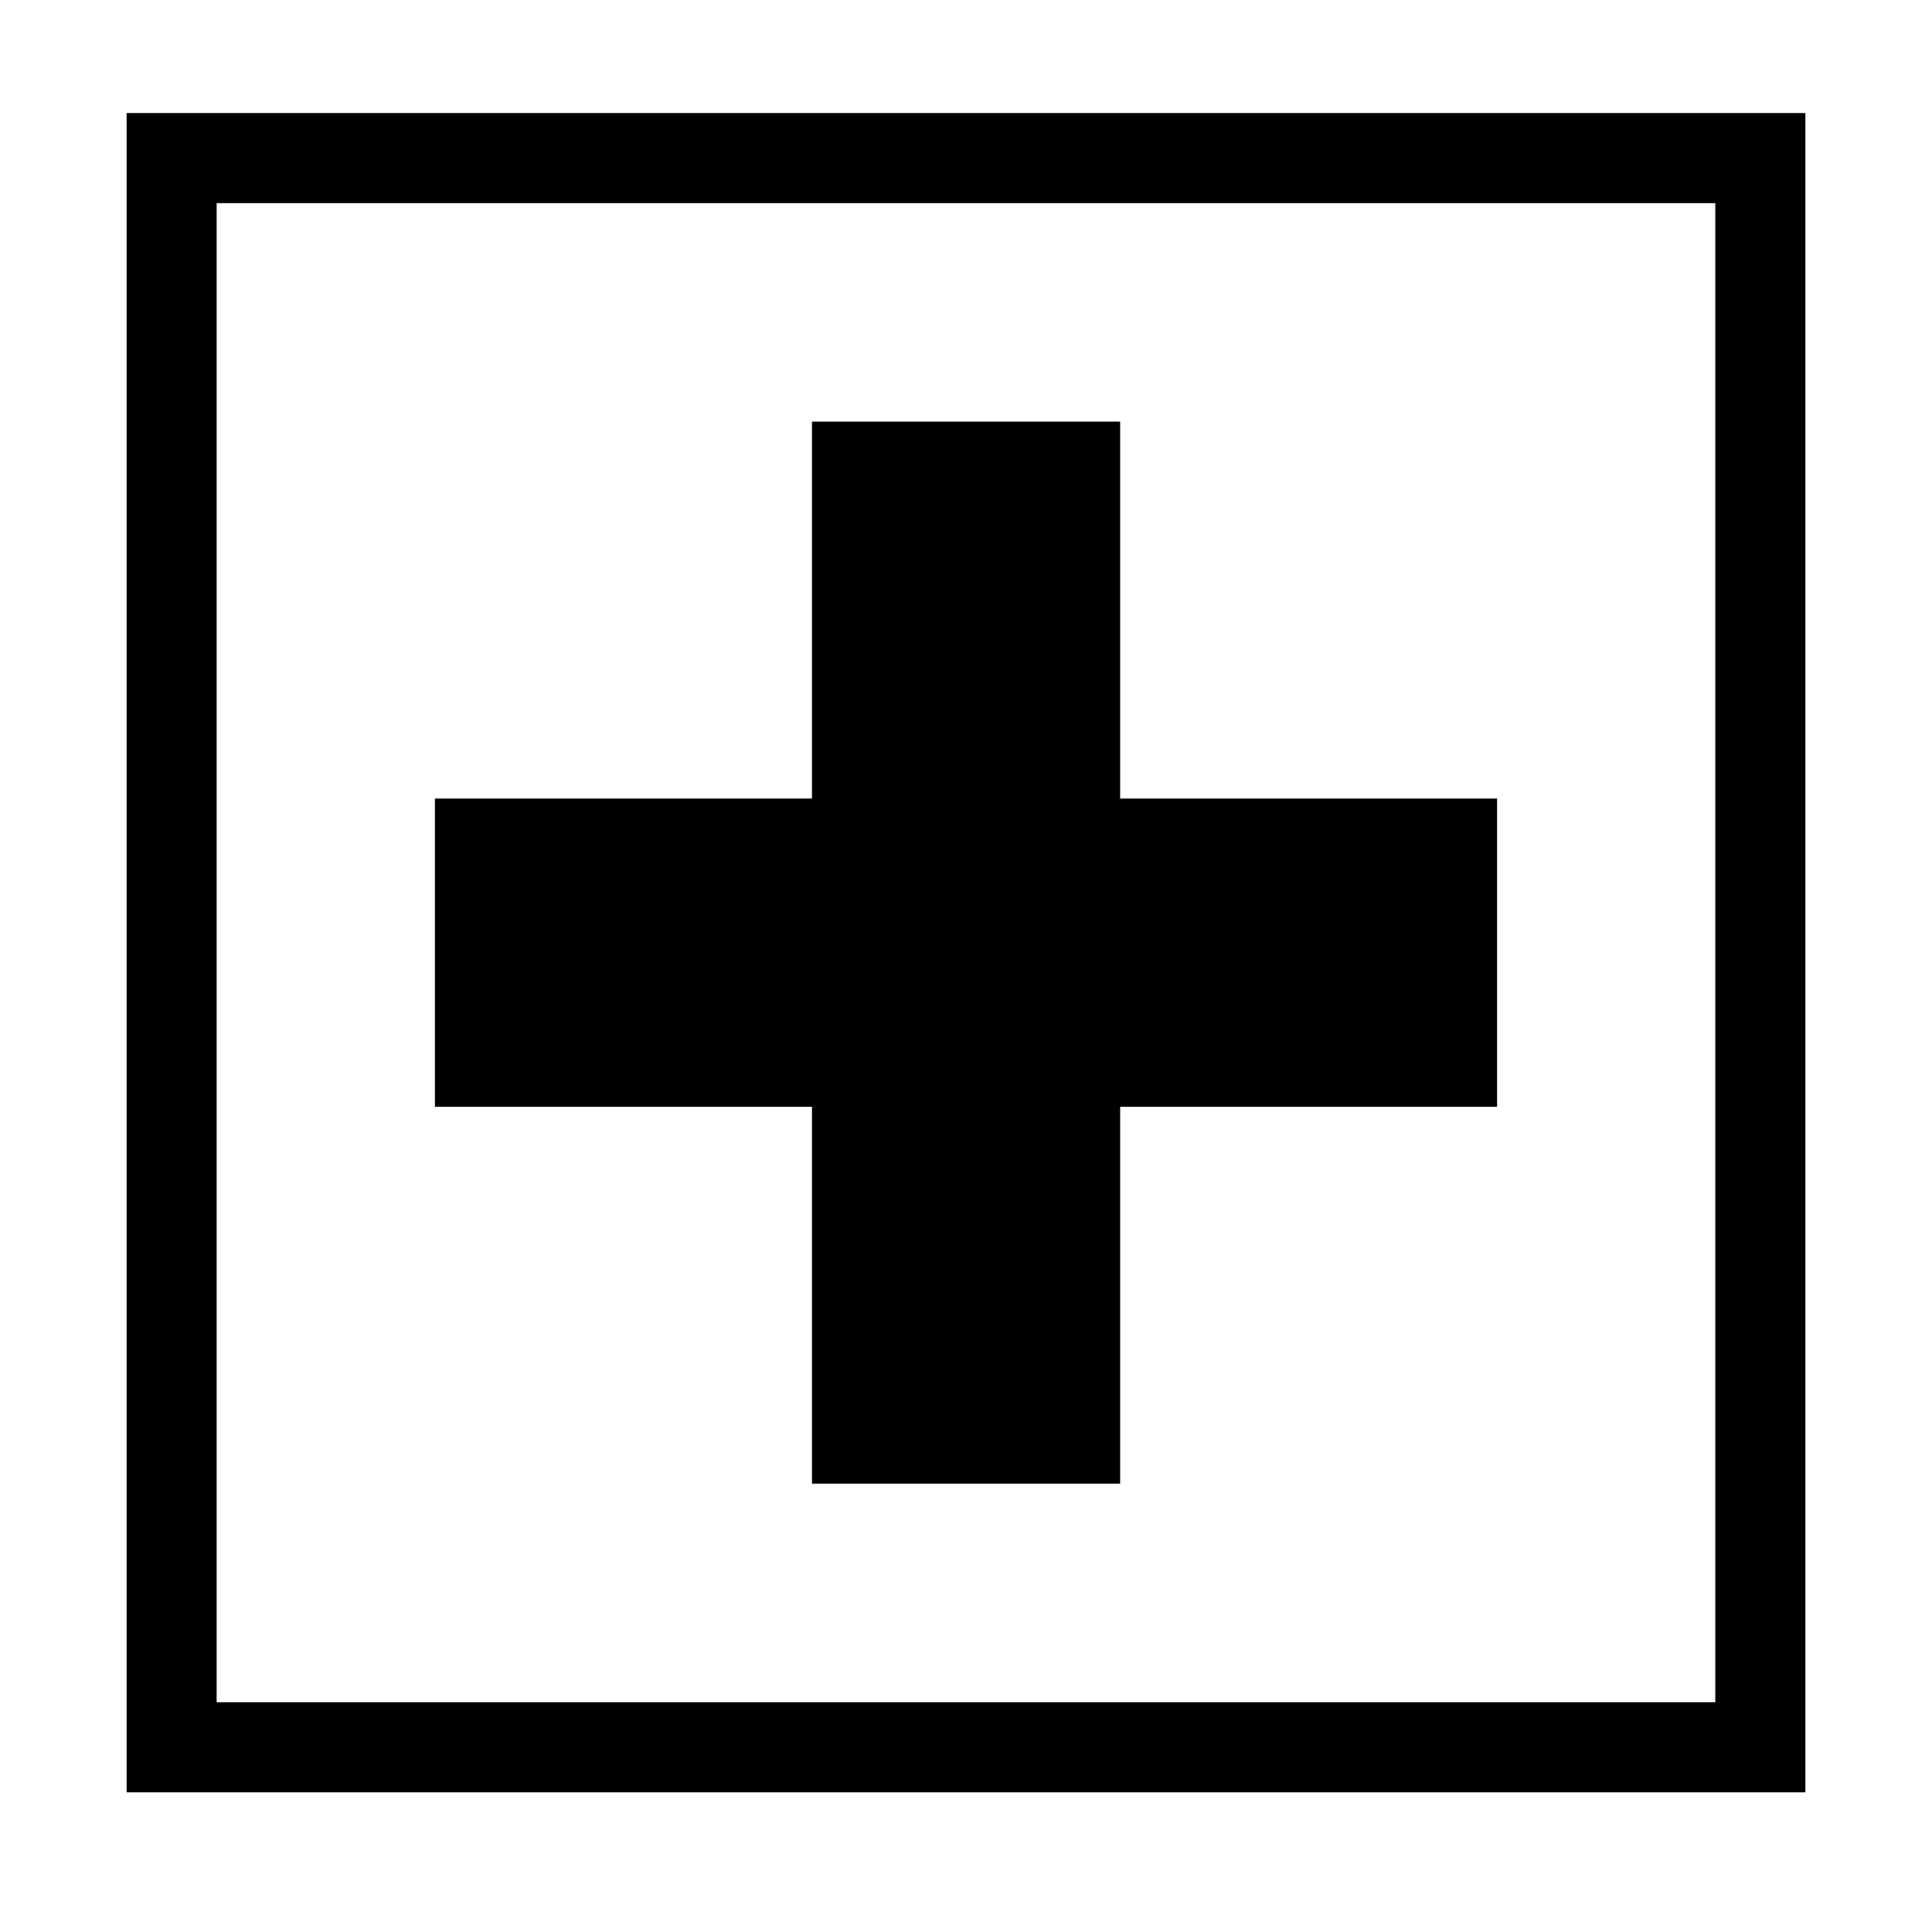
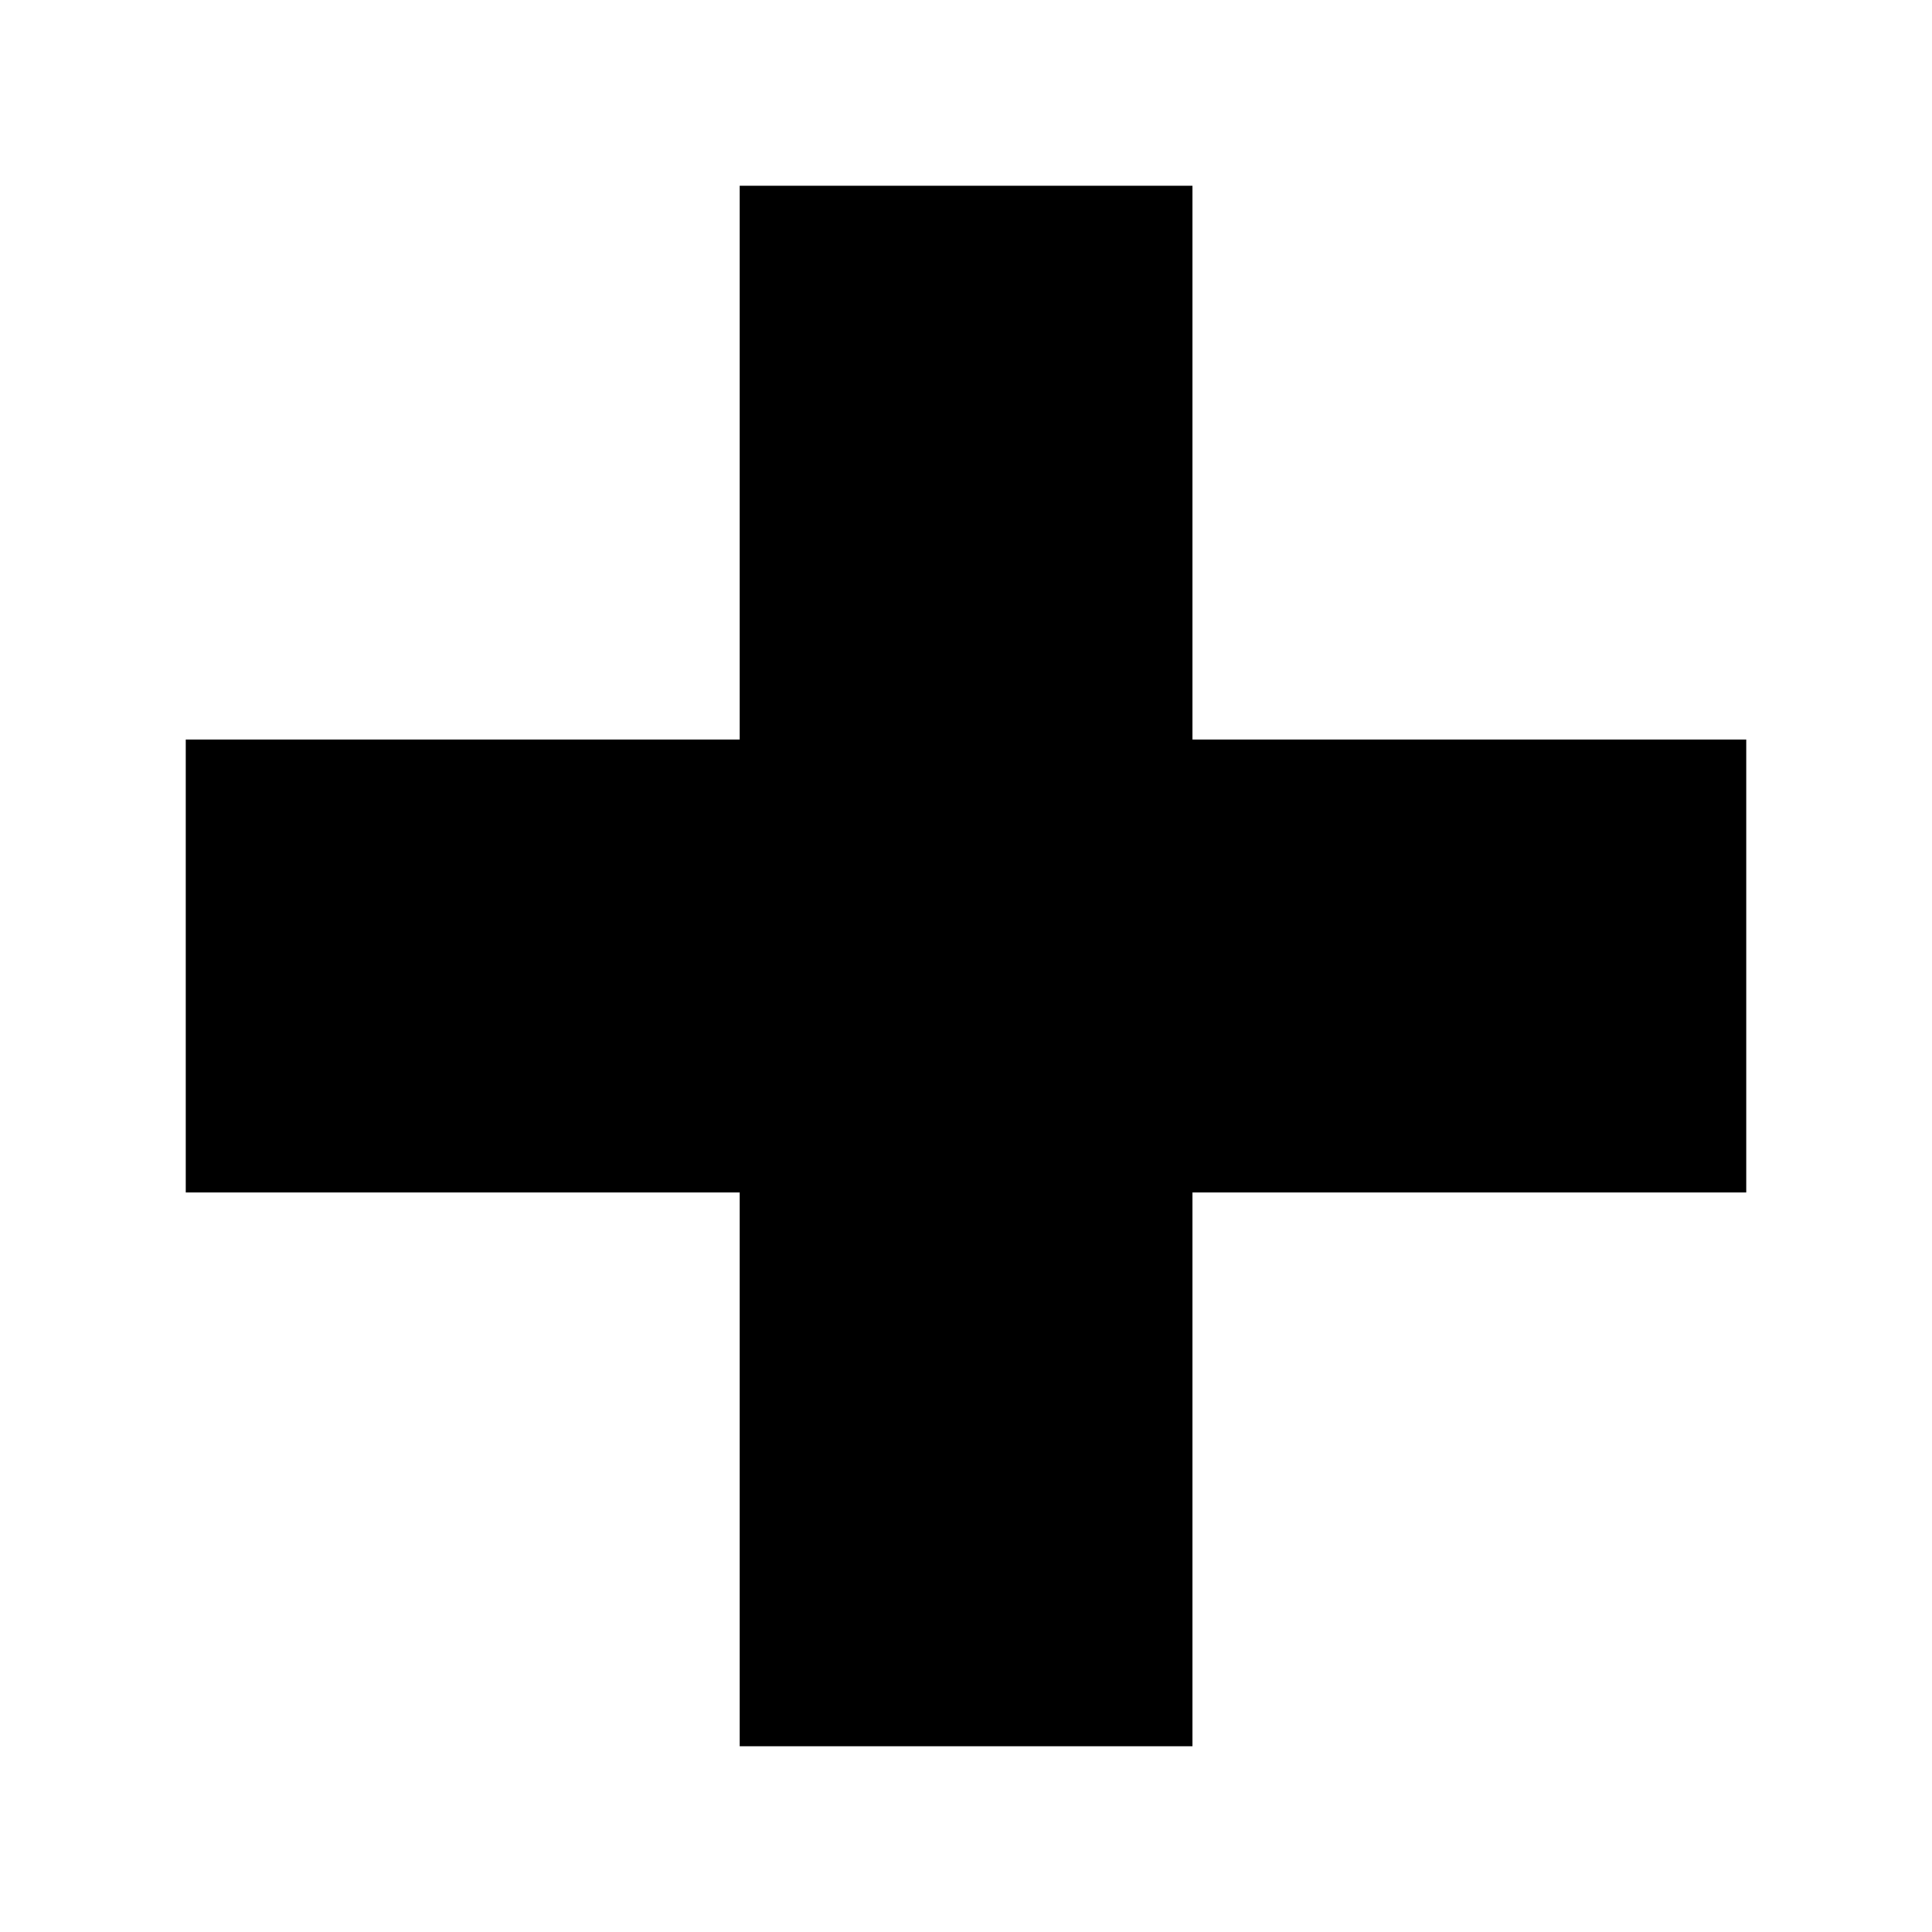
- <svg xmlns="http://www.w3.org/2000/svg" version="1.0" x="0px" y="0px" width="30.668px" height="30.24px" viewBox="0 0 30.668 30.24" enable-background="new 0 0 30.668 30.24" xml:space="preserve">
-   <g id="Layer_9" display="none">
-     <g display="inline">
-       <path d="M13.842,19.963c0,0,0-2.237,0-2.685c0-1.818,0.301-2.537,2.332-3.885c1.062-0.704,1.753-1.167,1.753-2.21    c0-1.233-0.885-2.151-2.621-2.151c-1.777,0-2.703,1.114-2.703,2.781c0,0.408,0,1.125,0,1.125H9.486c0,0,0-1.153,0-1.506    c0-2.679,2.435-5.443,5.819-5.443c3.481,0,5.876,2.385,5.876,5.371c0,1.964-0.82,2.814-3.058,4.463    c-1.048,0.771-1.185,0.9-1.185,2.01c0,0.328,0,2.13,0,2.13H13.842z" />
-       <rect x="13.842" y="21.148" width="3.119" height="3.104" />
-       <path d="M27.6,28.098H3.068c-0.392,0-0.71-0.318-0.71-0.71V2.852c0-0.392,0.318-0.71,0.71-0.71H27.6c0.392,0,0.71,0.318,0.71,0.71    v24.536C28.31,27.78,27.992,28.098,27.6,28.098z M3.778,26.678H26.89V3.562H3.778V26.678z" />
-     </g>
+ <svg xmlns="http://www.w3.org/2000/svg" version="1.0" x="0px" y="0px" width="26px" height="26px" viewBox="0 0 26 26" enable-background="new 0 0 26 26" xml:space="preserve">
+   <g id="Layer_14_1_" opacity="0">
+     <rect fill="#9E4222" width="26" height="26" />
  </g>
-   <g id="Layer_8" display="none">
-     <g display="inline">
-       <path d="M7.043,18.928c0,0,0.267,0.022,0.267,0.111c0,0.244,0,7.82,0,7.82s0.017,0.053,0.052,0.053c0.194,0,0.862,0,0.885,0    c0.036,0,0.036-0.047,0.036-0.047s0.731-7.554,0.835-7.833c0,0,0.011-0.059,0.094-0.059c0.136,0,0.901,0.008,1.266,0    c0.064,0,0.079-0.045,0.064-0.064c-0.013-0.097-1.754-6.508-1.784-6.875c-0.012-0.188,0.141-0.973,0.24-1.2    c0.081-0.223,0.214-0.208,0.313-0.114c0.123,0.114,1.895,4.986,1.981,5.091c0.082,0.108,0.956-0.149,0.956-0.302    c-0.009-0.15-2.062-7.291-2.291-7.67C9.739,7.487,8.512,7.271,7.11,7.271H7.043H7.035H6.968c-1.403,0-2.638,0.216-2.846,0.569    c-0.233,0.38-2.282,7.52-2.282,7.67c-0.009,0.152,0.866,0.41,0.952,0.302c0.086-0.105,1.852-4.977,1.971-5.091    c0.108-0.095,0.227-0.109,0.322,0.114c0.088,0.227,0.251,1.012,0.235,1.2c-0.027,0.366-1.782,6.777-1.803,6.875    c-0.003,0.019,0.005,0.064,0.073,0.064c0.365,0.008,1.136,0,1.28,0c0.077,0,0.091,0.059,0.091,0.059    c0.102,0.28,0.832,7.833,0.832,7.833s0,0.047,0.037,0.047c0.031,0,0.693,0,0.884,0c0.034,0,0.054-0.053,0.054-0.053    s0-7.576,0-7.82c0-0.089,0.266-0.111,0.266-0.111H7.043" />
-       <path d="M5.863,3.801C5.54,4.168,5.49,4.728,5.527,5.252c0.084,1.012,0.51,1.938,1.748,1.769c1.38-0.197,1.696-2.674,0.646-3.436    C7.592,3.341,7.201,3.328,6.747,3.328C6.385,3.422,6.111,3.521,5.863,3.801" />
-       <path d="M22.534,3.801c-0.322,0.367-0.372,0.935-0.34,1.459c0.091,1.004,0.513,1.941,1.75,1.761    c1.38-0.197,1.696-2.674,0.653-3.436c-0.333-0.244-0.723-0.257-1.188-0.257C23.059,3.422,22.786,3.521,22.534,3.801" />
-       <path d="M20.74,7.853c-0.349,0.546-0.488,1.35-0.649,1.988c-0.402,1.661-0.769,3.372-1.081,5.081    c-0.067,0.366-0.355,1.328-0.214,1.674c0.025,0.03,0.047,0.056,0.071,0.086c0.153,0.092,1.01,0.322,1.175,0.164    c0.251-0.23,0.292-0.882,0.388-1.209c0.384-1.492,0.77-2.987,1.147-4.476c0.009,0,0.009,0,0.024,0    c0.106,0.757,0.22,1.52,0.333,2.279c-0.769,4.479-2.301,13.463-2.301,13.463s1.236,0,1.849,0c0.766-3.136,1.525-6.283,2.28-9.434    c0.014,0,0.018,0,0.021,0c0.771,3.105,2.362,9.434,2.362,9.434s1.495,0,1.812,0c-0.197-1.192-0.392-2.394-0.585-3.585    c-0.575-3.303-1.138-6.606-1.7-9.914c0.107-0.744,0.226-1.5,0.335-2.244h0.017c0.117,0.413,0.224,0.824,0.339,1.24    c0.293,1.156,0.582,2.312,0.876,3.469c0.073,0.28,0.114,0.774,0.316,0.985c0.181,0.186,1.049-0.031,1.201-0.167    c0.13-0.107,0.047-0.357,0.027-0.488c-0.379-2.232-0.805-4.517-1.376-6.686c-0.139-0.515-0.227-1.373-0.63-1.76    C26.205,7.201,21.166,7.19,20.74,7.853" />
-       <path d="M16.046,26.913V3.408c0-0.044-0.044-0.08-0.079-0.08h-1.307c-0.041,0-0.071,0.036-0.071,0.08v23.505H16.046z" />
-     </g>
-   </g>
-   <g id="Layer_7" display="none">
-     <g display="inline">
-       <path d="M29.545,2.485H1.124C0.51,2.485,0,2.984,0,3.596v23.045c0,0.612,0.51,1.114,1.124,1.114h28.421    c0.63,0,1.123-0.502,1.123-1.114V3.596C30.668,2.984,30.175,2.485,29.545,2.485z M28.443,25.529H2.24V4.711h26.203V25.529z" />
-       <path d="M27.54,16.409l-1.182-1.176c0,0-3.167,3.164-3.894,3.896V7.954h-1.668v11.175c-0.73-0.731-3.899-3.901-3.899-3.901    l-1.177,1.182l5.918,5.908" />
-       <path d="M3.616,13.629l1.169,1.17c0,0,3.185-3.166,3.917-3.901v11.173h1.664V10.898c0.729,0.735,3.898,3.901,3.898,3.901    l1.171-1.17l-5.913-5.92" />
-     </g>
-   </g>
-   <g id="Layer_6" display="none">
-     <g display="inline">
-       <polygon points="22.78,0.657 22.78,8.094 15.444,8.094 15.444,15.427 8.084,15.427 7.989,22.762 0.542,22.762 0.542,30.093     0.542,30.24 30.125,30.24 30.125,0.657   " />
-       <path display="none" d="M25.37,26.945l0.003-1.838c0,0-4.998-0.014-6.151-0.014l8.786-8.78l-1.316-1.309l-8.772,8.782    c0.005-1.145,0.005-6.129,0.005-6.129H16.08l-0.003,9.295" />
-       <path d="M11.369,11.938l0.006-1.838c0,0-4.997-0.015-6.151-0.015l8.784-8.776L12.694,0L3.919,8.782    C3.925,7.637,3.925,2.65,3.925,2.65H2.081l-0.002,9.296" />
-     </g>
-   </g>
-   <g id="Layer_5" display="none">
-     <g display="inline">
-       <g>
-         <path d="M28.623,29.178H2.045c-0.425,0-0.769-0.344-0.769-0.769V1.832c0-0.425,0.344-0.769,0.769-0.769h26.578     c0.425,0,0.769,0.344,0.769,0.769v26.577C29.392,28.833,29.048,29.178,28.623,29.178z M2.813,27.64h25.041V2.601H2.813V27.64z" />
-       </g>
-       <path d="M20.753,6.097c0-0.554-0.448-1.003-1.007-1.003c-0.558,0-1.006,0.449-1.006,1.003l-0.807,9.001    c-0.004,0.039,0.024,0.066,0.058,0.066H20.7c0.036,0,0.063-0.027,0.063-0.066L20.753,6.097z" />
-       <path d="M13.487,12.175c0-0.039-0.027-0.066-0.066-0.066h-1.883c-0.036,0-0.063,0.028-0.063,0.066v12.906    c0,0.039,0.027,0.067,0.063,0.067h1.883c0.039,0,0.066-0.028,0.066-0.067V12.175z" />
-       <path d="M20.764,15.508c0-0.039-0.027-0.066-0.063-0.066h-1.882c-0.039,0-0.067,0.027-0.067,0.066v9.573    c0,0.039,0.028,0.067,0.067,0.067H20.7c0.036,0,0.063-0.028,0.063-0.067V15.508z" />
-       <path d="M14.756,5.559c-0.007-0.105-0.098-0.194-0.201-0.194h-0.956v5.685c0,0.061-0.05,0.111-0.111,0.111h-0.54    c-0.059,0-0.108-0.05-0.108-0.111V5.365h-0.921v5.685c0,0.061-0.05,0.111-0.111,0.111h-0.54c-0.059,0-0.108-0.05-0.108-0.111    V5.365h-0.753c-0.104,0-0.194,0.089-0.198,0.194l-0.3,7.055c-0.002,0.105,0.075,0.188,0.182,0.188h4.785    c0.103,0,0.183-0.083,0.178-0.188L14.756,5.559z" />
-     </g>
-   </g>
-   <g id="Layer_4" display="none">
-     <g display="inline">
-       <polygon points="22.78,0.329 22.78,7.766 15.444,7.766 15.444,15.098 8.084,15.098 7.989,22.432 0.542,22.432 0.542,29.764     0.542,29.912 30.125,29.912 30.125,0.329   " />
-       <path d="M4.067,0.337L4.061,2.176c0,0,4.996,0.014,6.15,0.014l-8.783,8.776l1.312,1.309l8.775-8.782    C11.51,4.638,11.51,9.625,11.51,9.625h1.844l0.002-9.296" />
-     </g>
-   </g>
-   <g id="Layer_3" display="none">
-     <g display="inline">
-       <path d="M28.107,28.619H2.561c-0.4,0-0.724-0.324-0.724-0.724V2.346c0-0.4,0.324-0.724,0.724-0.724h25.546    c0.4,0,0.724,0.324,0.724,0.724v25.549C28.831,28.294,28.507,28.619,28.107,28.619z M3.285,27.17h24.098V3.07H3.285V27.17z" />
-       <path id="L1_NE_Coat_Check_2_" d="M5.171,21.072c0.178,0.639,0.765,1.379,2.055,1.379c1.495,0,16.321,0,16.321,0h0.004    c1.15,0,1.791-0.76,1.971-1.397c0.188-0.657,0.031-1.741-0.829-2.249l-8.735-5.122v-0.54c0-0.538,0.957-0.666,1.432-1.484    c0.286-0.482,0.354-0.898,0.354-1.355c0-0.605-0.561-2.514-2.513-2.514c-1.808,0-2.6,1.523-2.6,2.389    c0,0.923,1.297,1.215,1.391,0.069c0.062-0.729,0.624-1.052,1.198-1.052c0.345,0,1.112,0.275,1.112,1.132    c0,0,0.062,0.737-0.635,1.073c0,0-1.073,0.428-1.073,1.412v0.87l-8.646,5.103C4.983,19.398,4.983,20.418,5.171,21.072z     M6.876,19.941l8.469-4.949l8.516,4.972c0.521,0.33,0.197,1.07-0.335,1.051H7.204C6.635,21.012,6.349,20.316,6.876,19.941z" />
-     </g>
-   </g>
-   <g id="Layer_2">
-     <g>
-       <path d="M28.658,28.446H2.01V1.794h26.648V28.446z M3.439,27.017h23.789V3.224H3.439V27.017z" />
-       <polygon points="23.764,12.674 17.781,12.674 17.781,6.692 12.889,6.692 12.889,12.674 6.904,12.674 6.904,17.566 12.889,17.566     12.889,23.548 17.781,23.548 17.781,17.566 23.764,17.566   " />
-     </g>
-   </g>
-   <g id="Layer_1" display="none">
-     <path id="L1_SE_Shop_4_" display="inline" d="M19.596,8.244L19.596,8.244c0-2.354-1.912-4.268-4.265-4.268   c-2.349,0-4.263,1.913-4.263,4.268l0,0H7.021l1.155,18.02h14.312l1.159-18.02H19.596z M12.037,8.244   c0-1.822,1.48-3.297,3.294-3.297c1.818,0,3.296,1.475,3.296,3.297l0,0H12.037L12.037,8.244z" />
+   <g id="Layer_1">
+     <polygon points="16.048,9.952 16.048,2.5 9.954,2.5 9.954,9.952 2.5,9.952 2.5,16.048 9.954,16.048 9.954,23.5 16.048,23.5    16.048,16.048 23.5,16.048 23.5,9.952  " />
  </g>
</svg>
